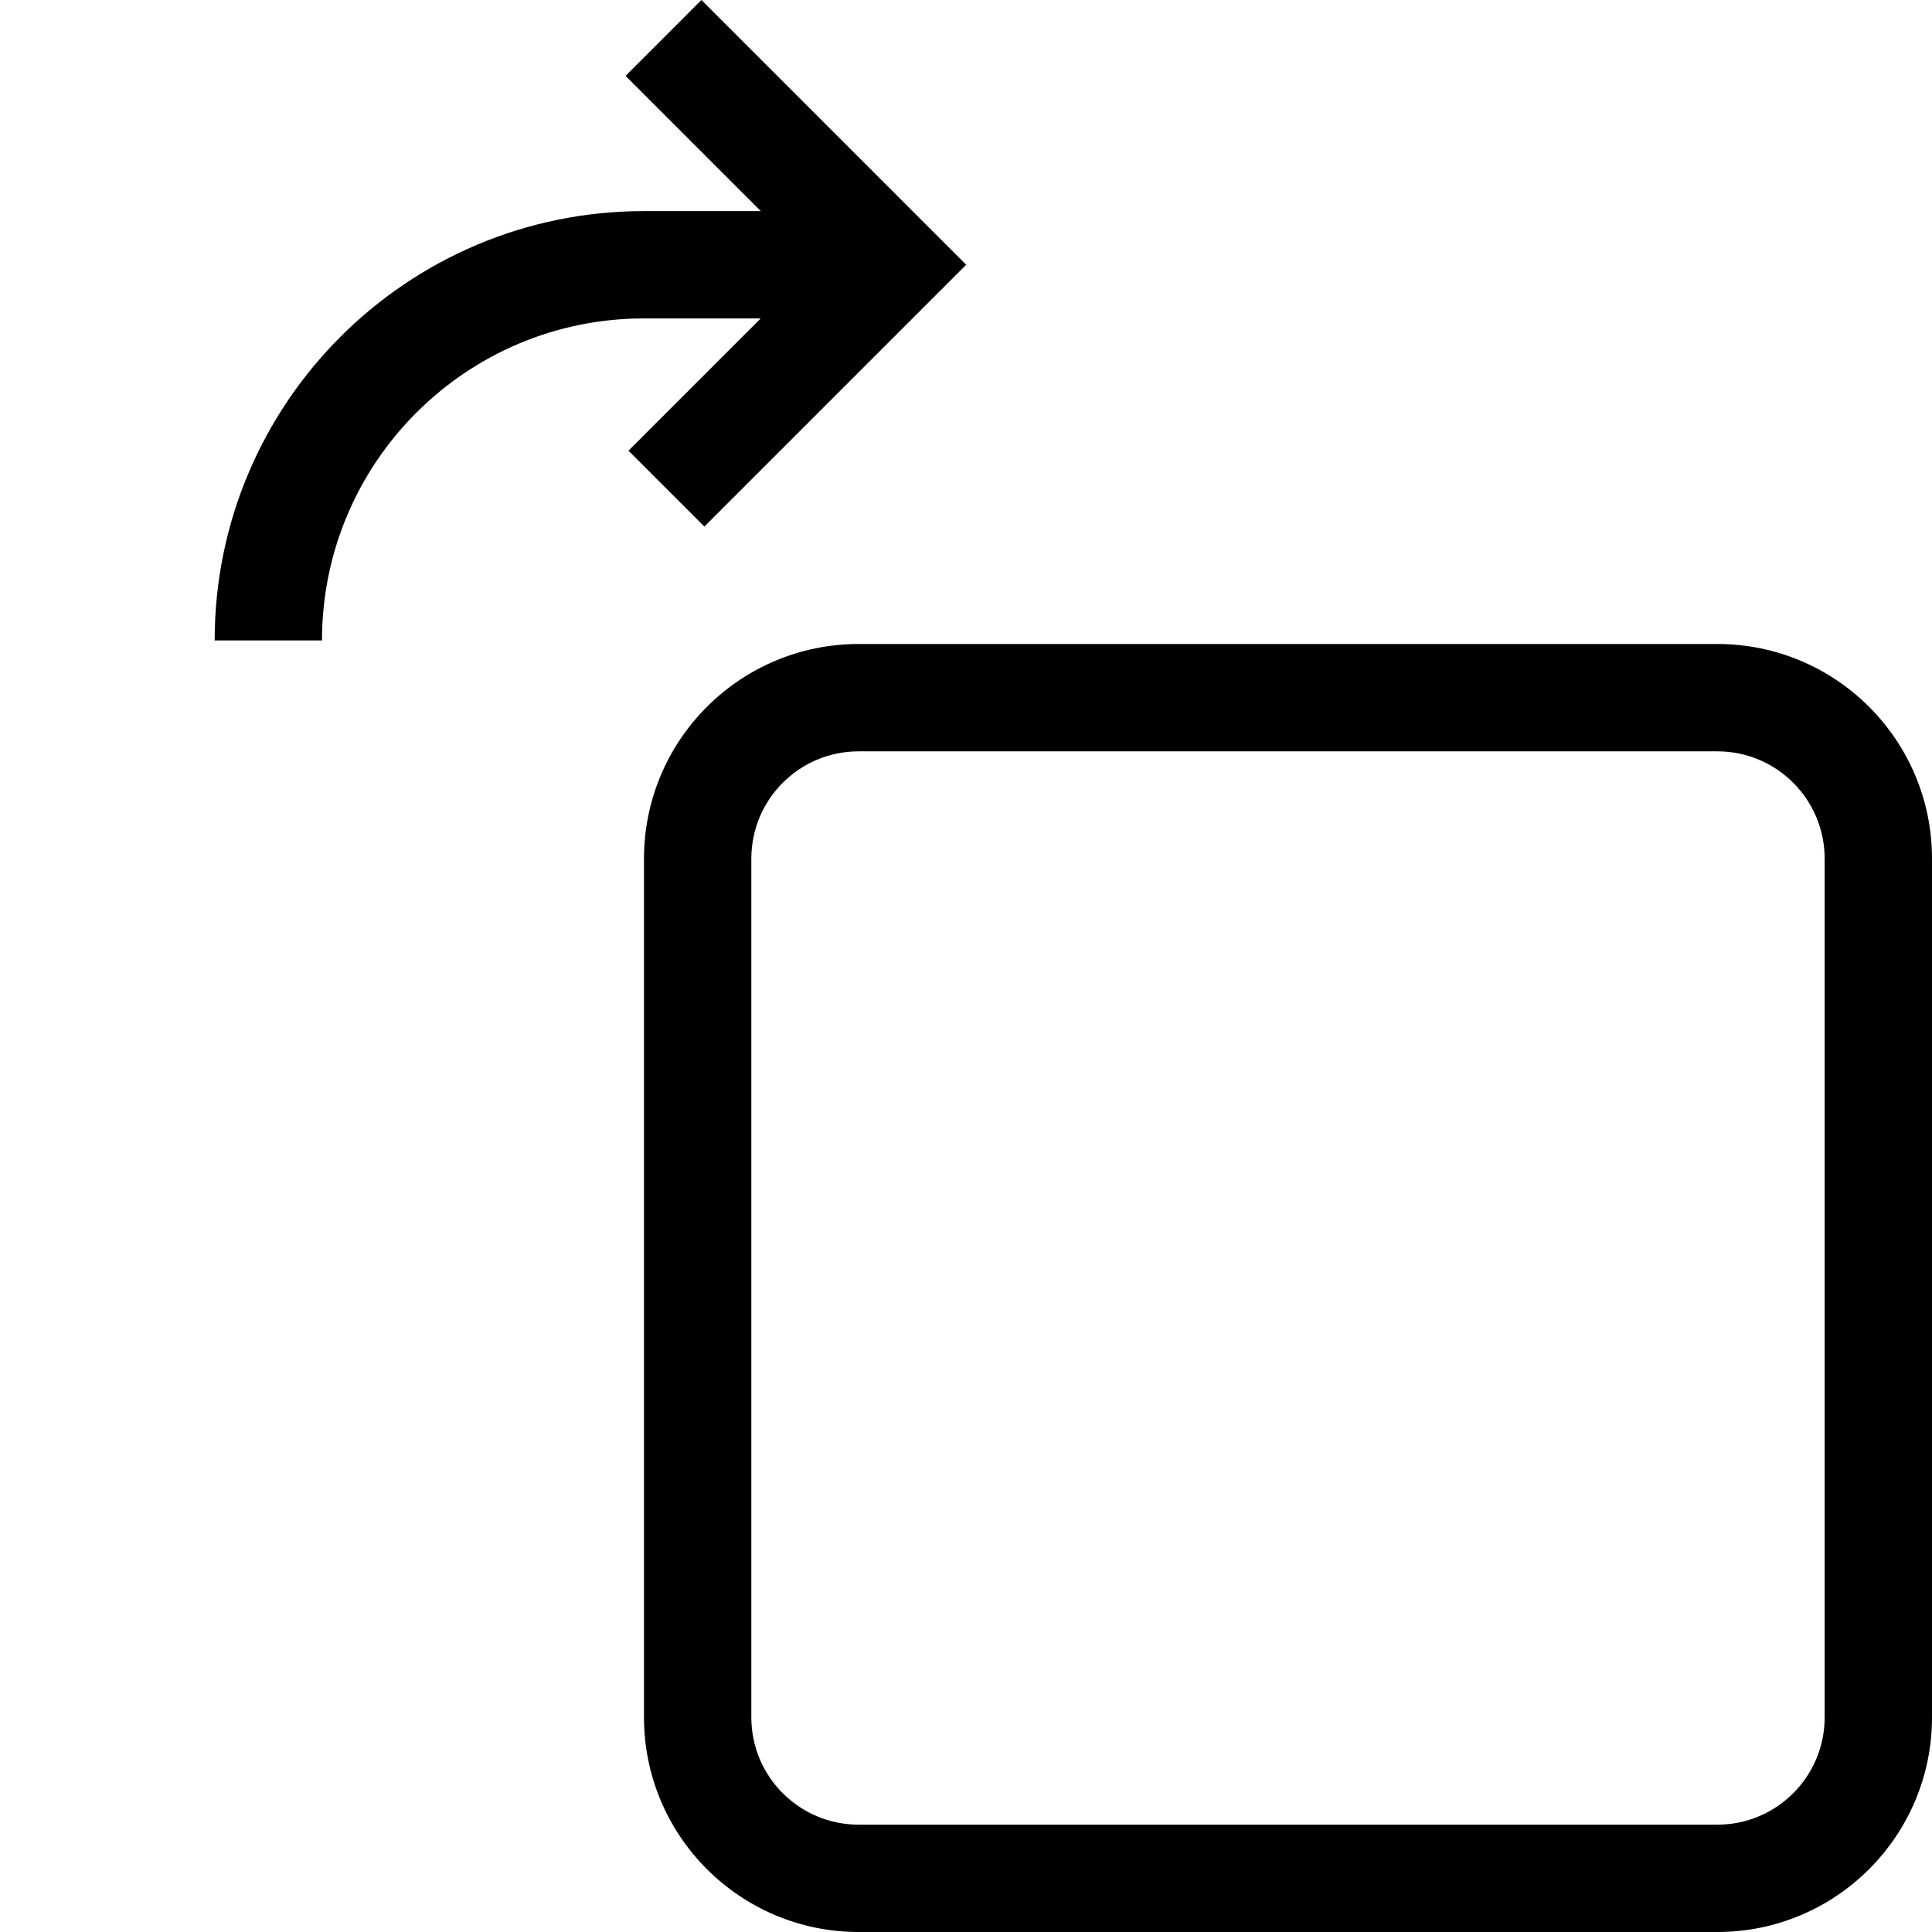
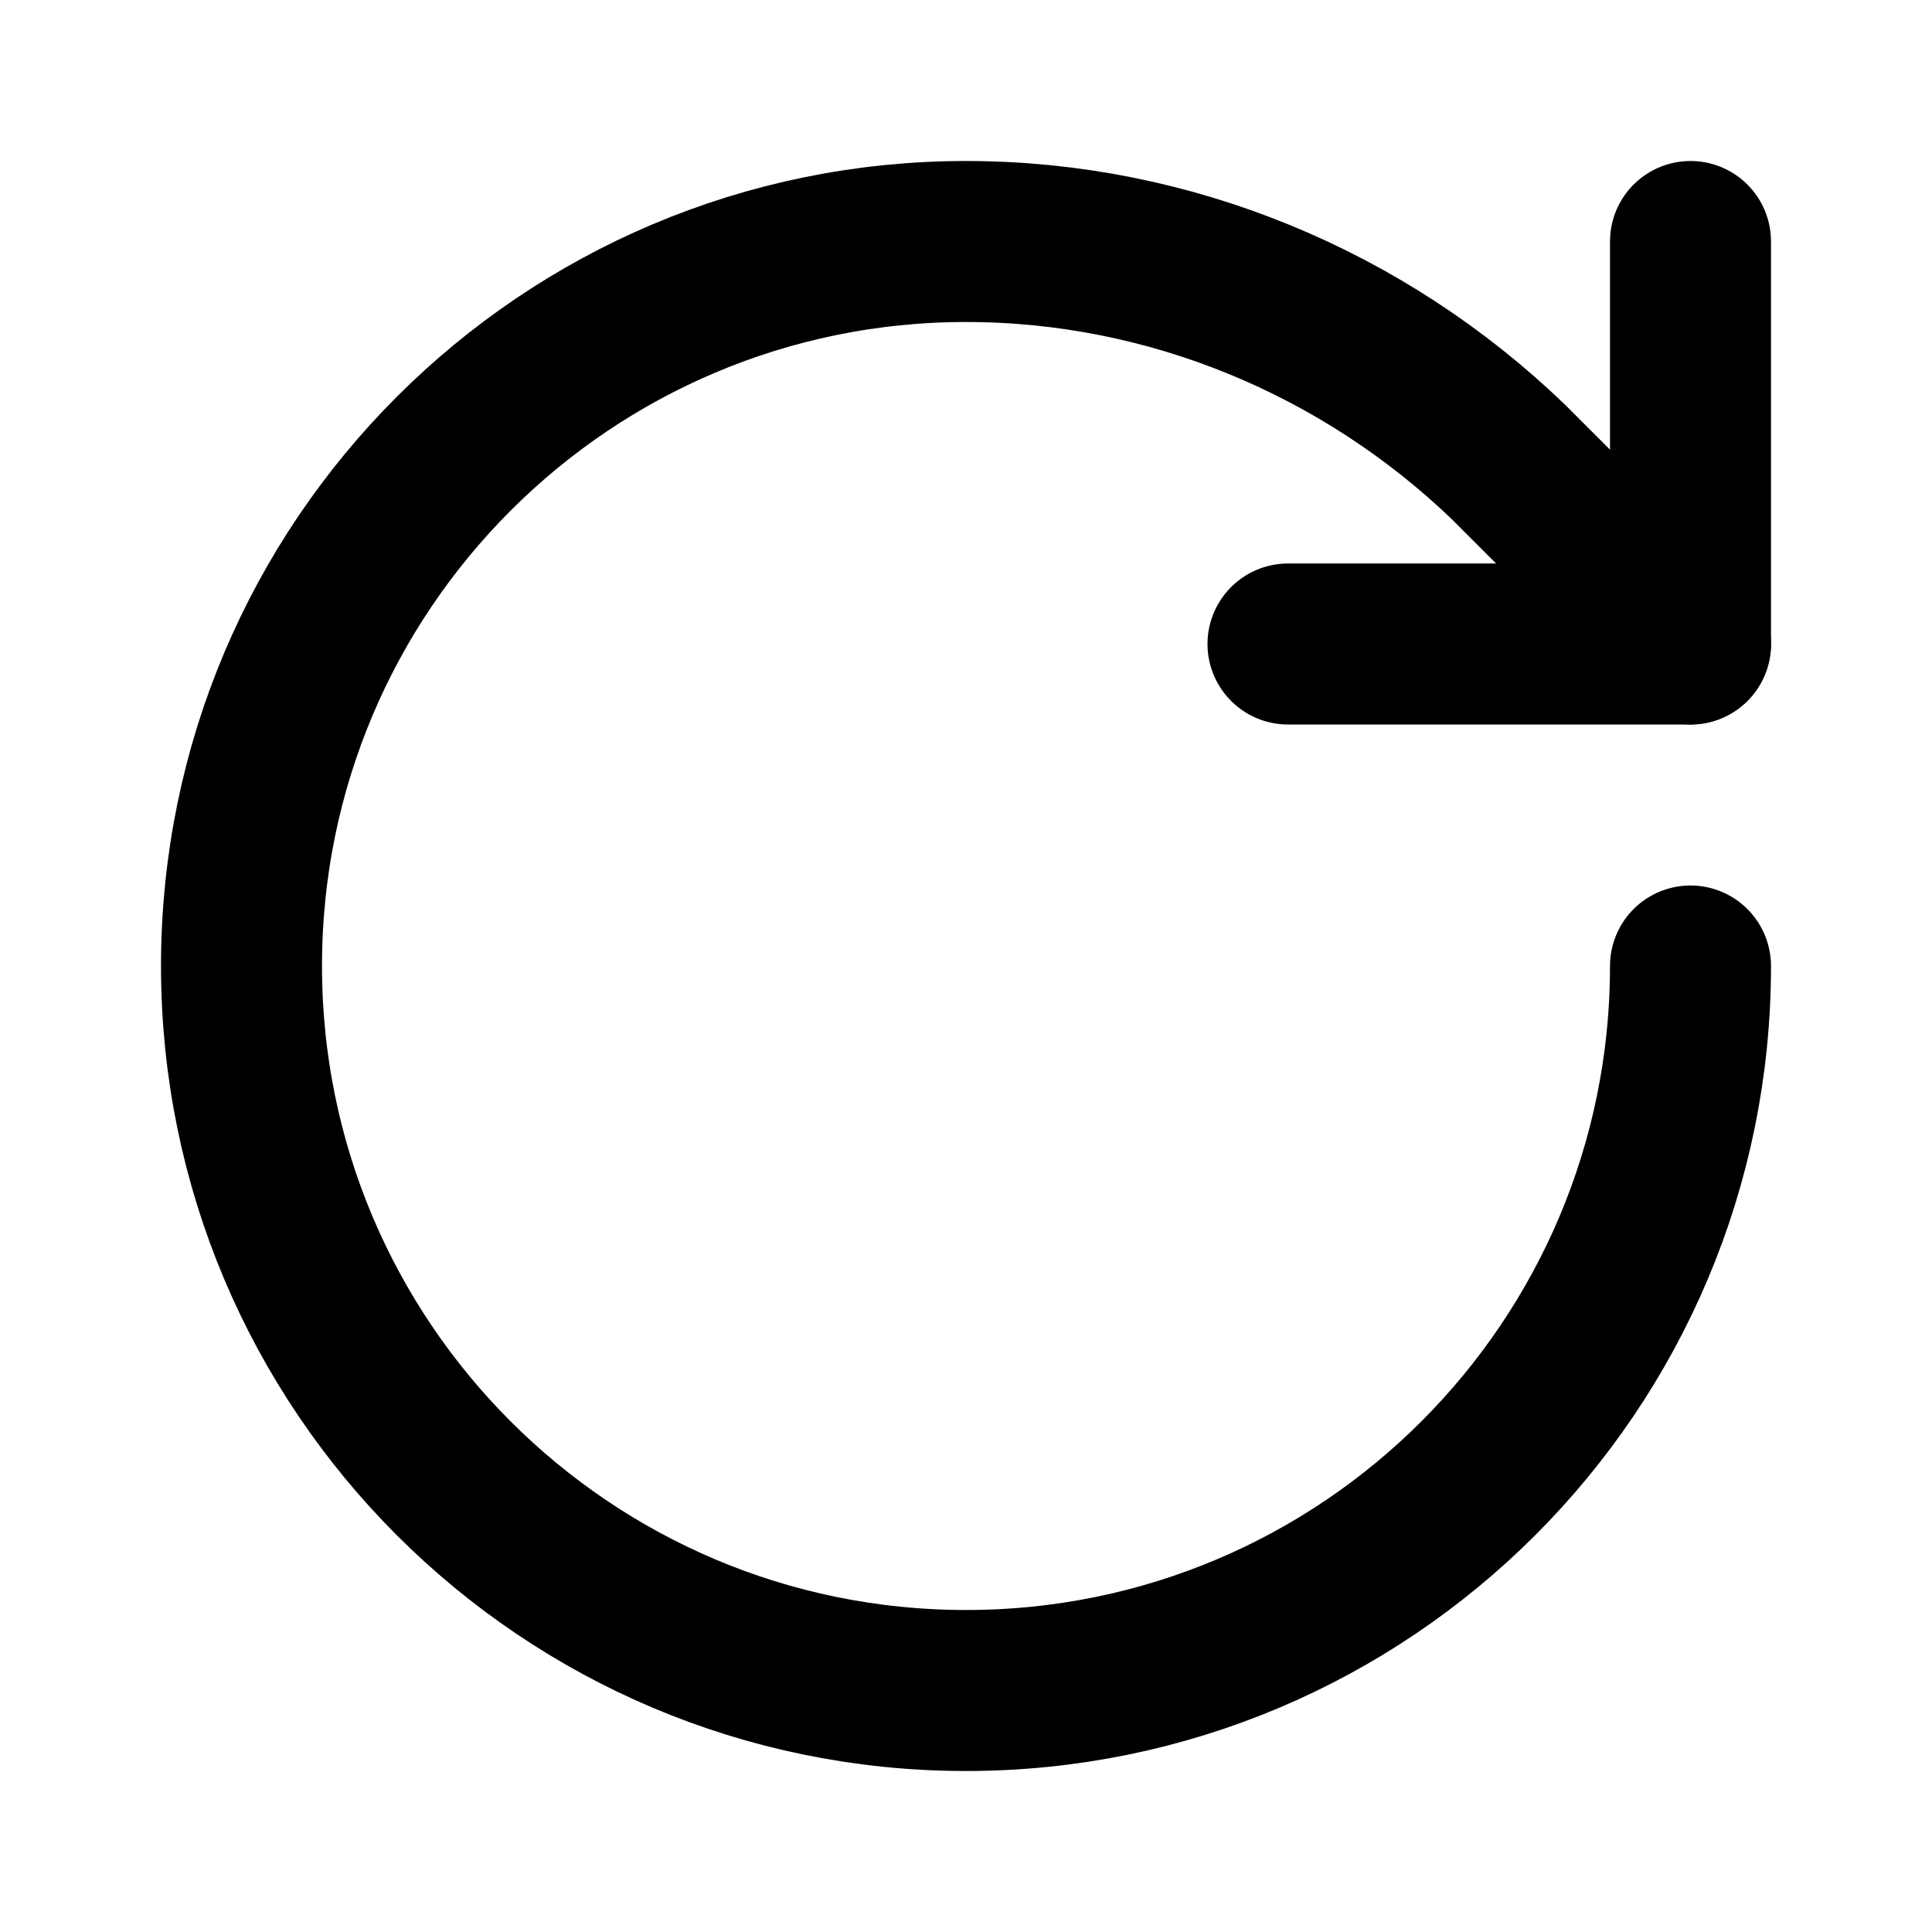
- <svg xmlns="http://www.w3.org/2000/svg" width="24" height="24" viewBox="0 0 1920 1920" fill="none">
-   <path fill="currentColor" fill-rule="evenodd" clip-rule="evenodd" d="M639.999 209.777h116.019L621.665 75.425 697.09 0l263.111 263.111-260.196 260.196-75.425-75.424 131.439-131.439h-116.02c-176.731 0-320 143.269-320 320H213.332c0-235.642 191.025-426.667 426.667-426.667Zm0 643.556c0-117.82 95.512-213.333 213.333-213.333h853.338c117.82 0 213.33 95.513 213.33 213.333v853.337c0 117.82-95.51 213.33-213.33 213.33H853.332c-117.821 0-213.333-95.51-213.333-213.33V853.333Zm213.333-106.666h853.338c58.91 0 106.66 47.756 106.66 106.666v853.337c0 58.91-47.75 106.66-106.66 106.66H853.332c-58.91 0-106.667-47.75-106.667-106.66V853.333c0-58.91 47.757-106.666 106.667-106.666Z" />
+ <svg xmlns="http://www.w3.org/2000/svg" width="24" height="24" viewBox="0 0 24 24" fill="none" stroke="currentColor" stroke-width="2" stroke-linecap="round" stroke-linejoin="round">
+   <path d="M21 12a9 9 0 1 1-9-9c2.52 0 4.93 1 6.74 2.74L21 8" />
+   <path d="M21 3v5h-5" />
</svg>
